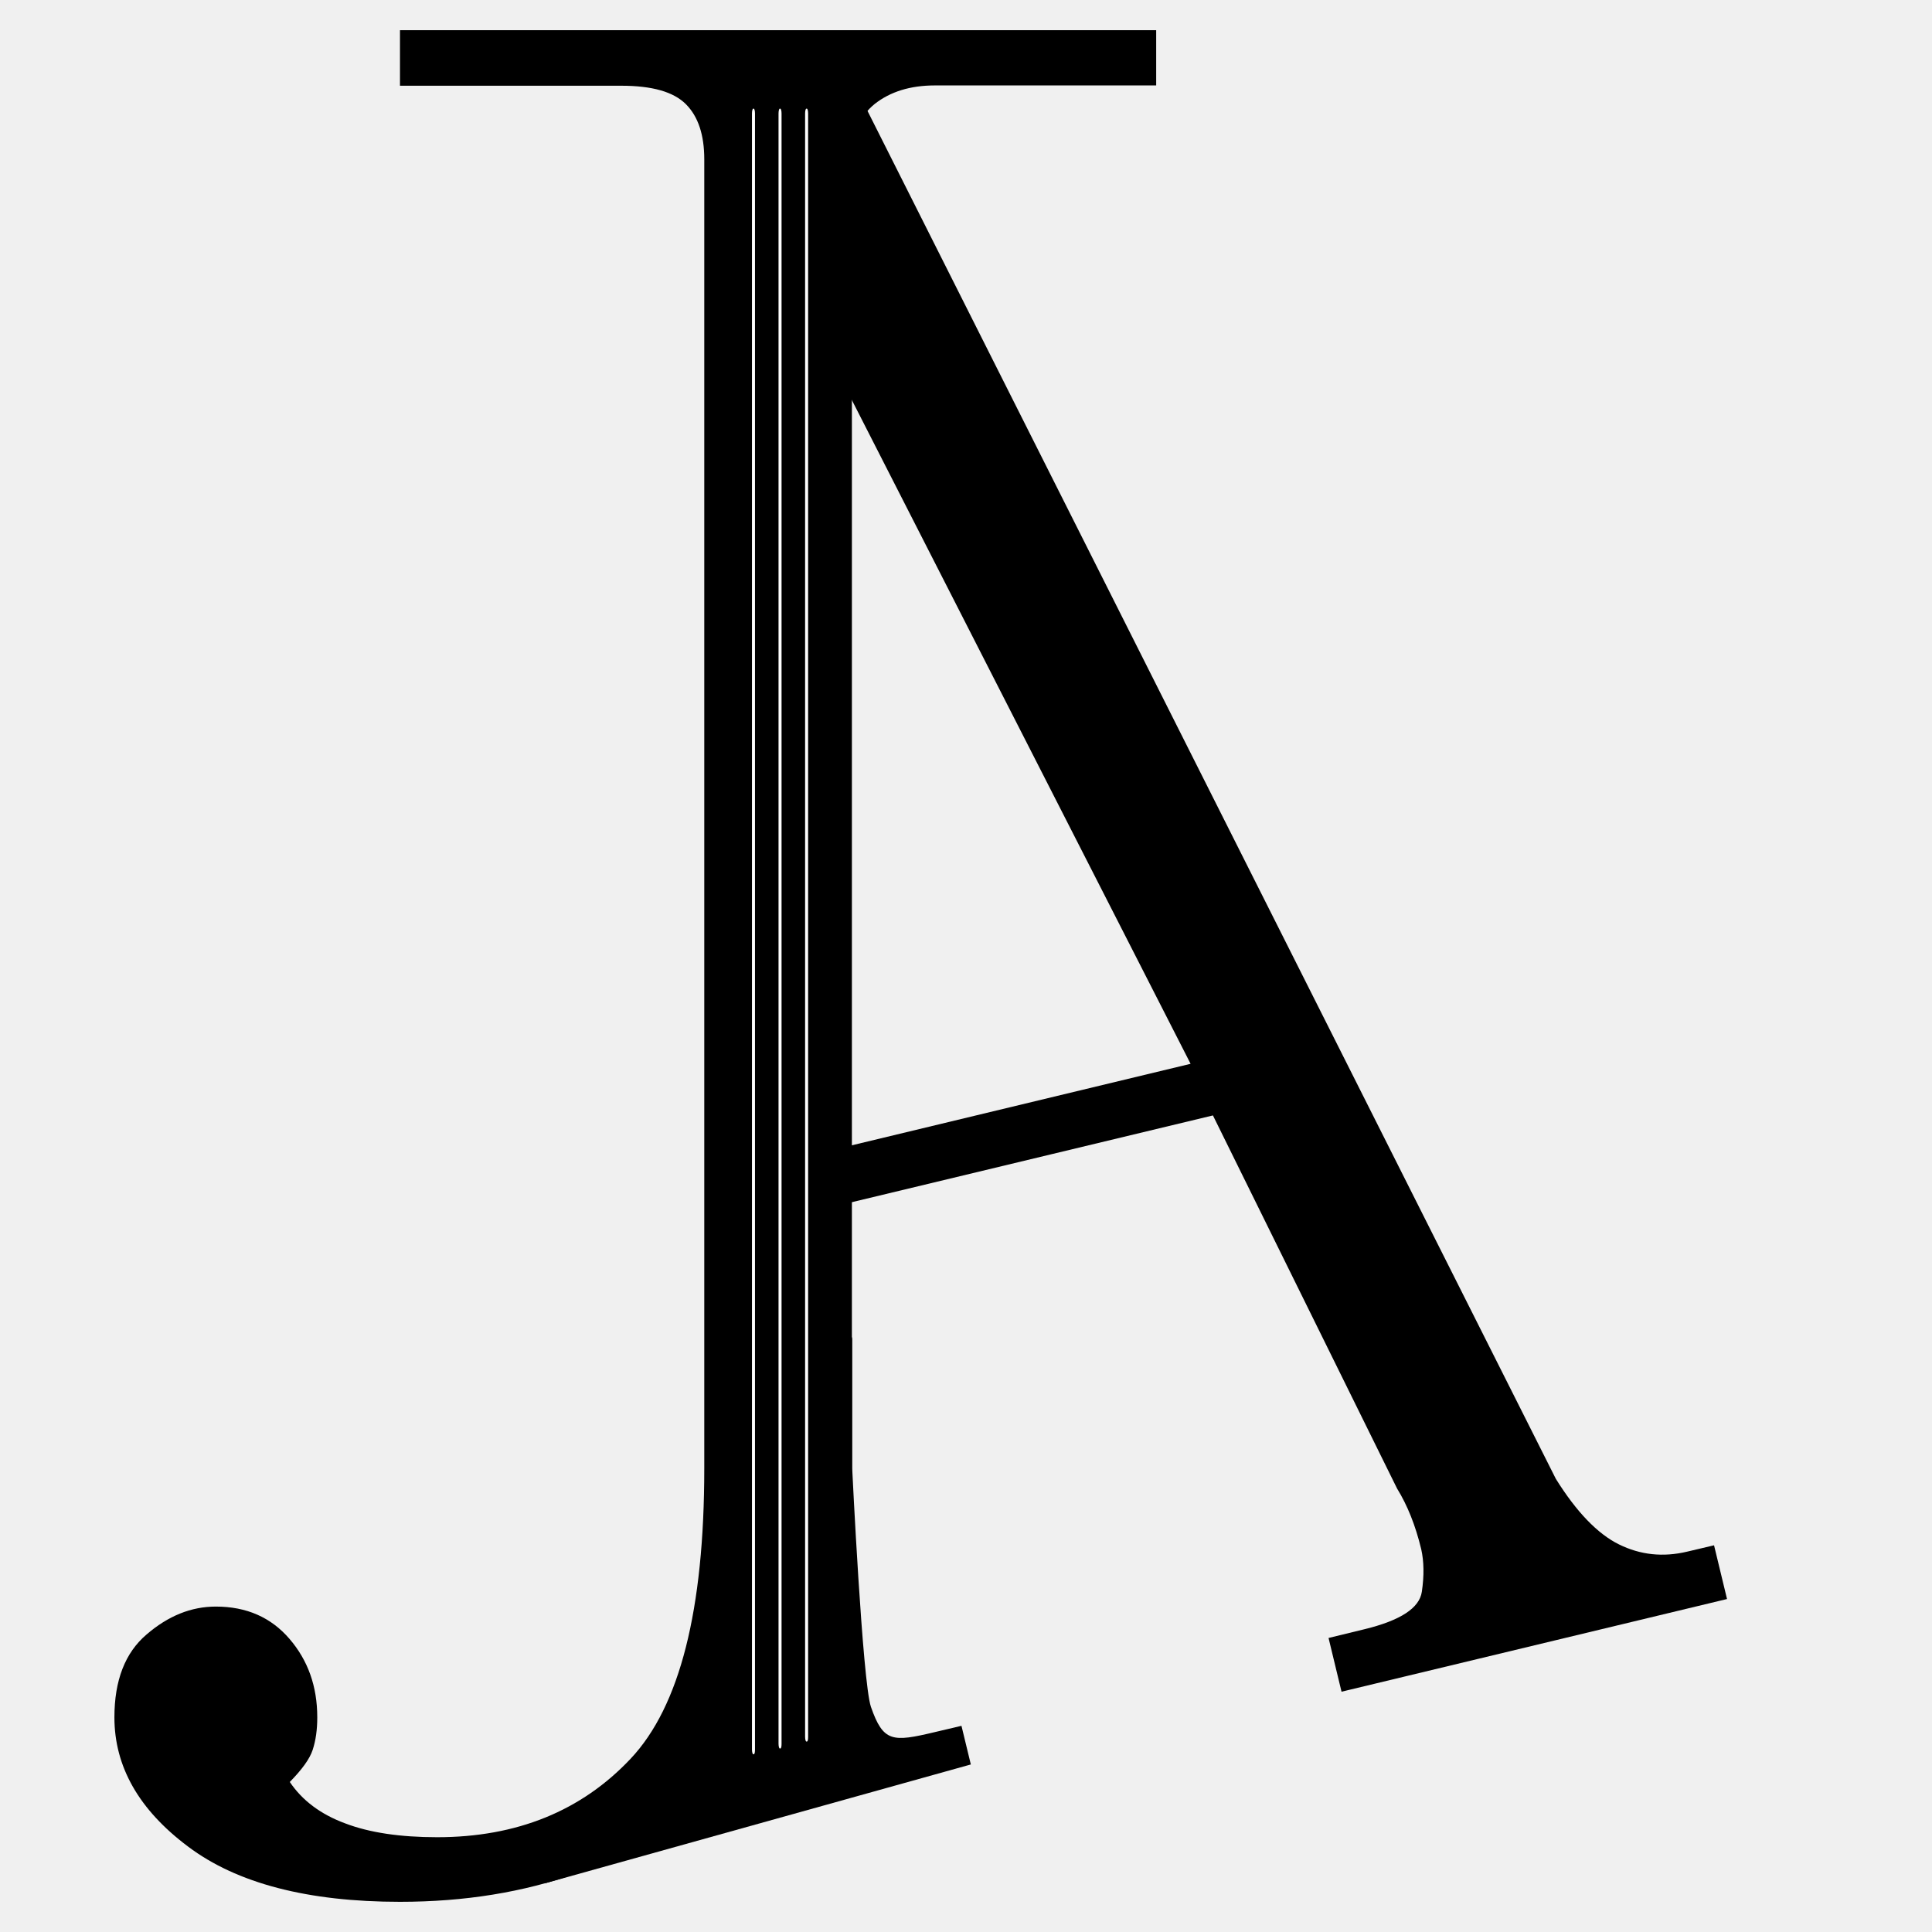
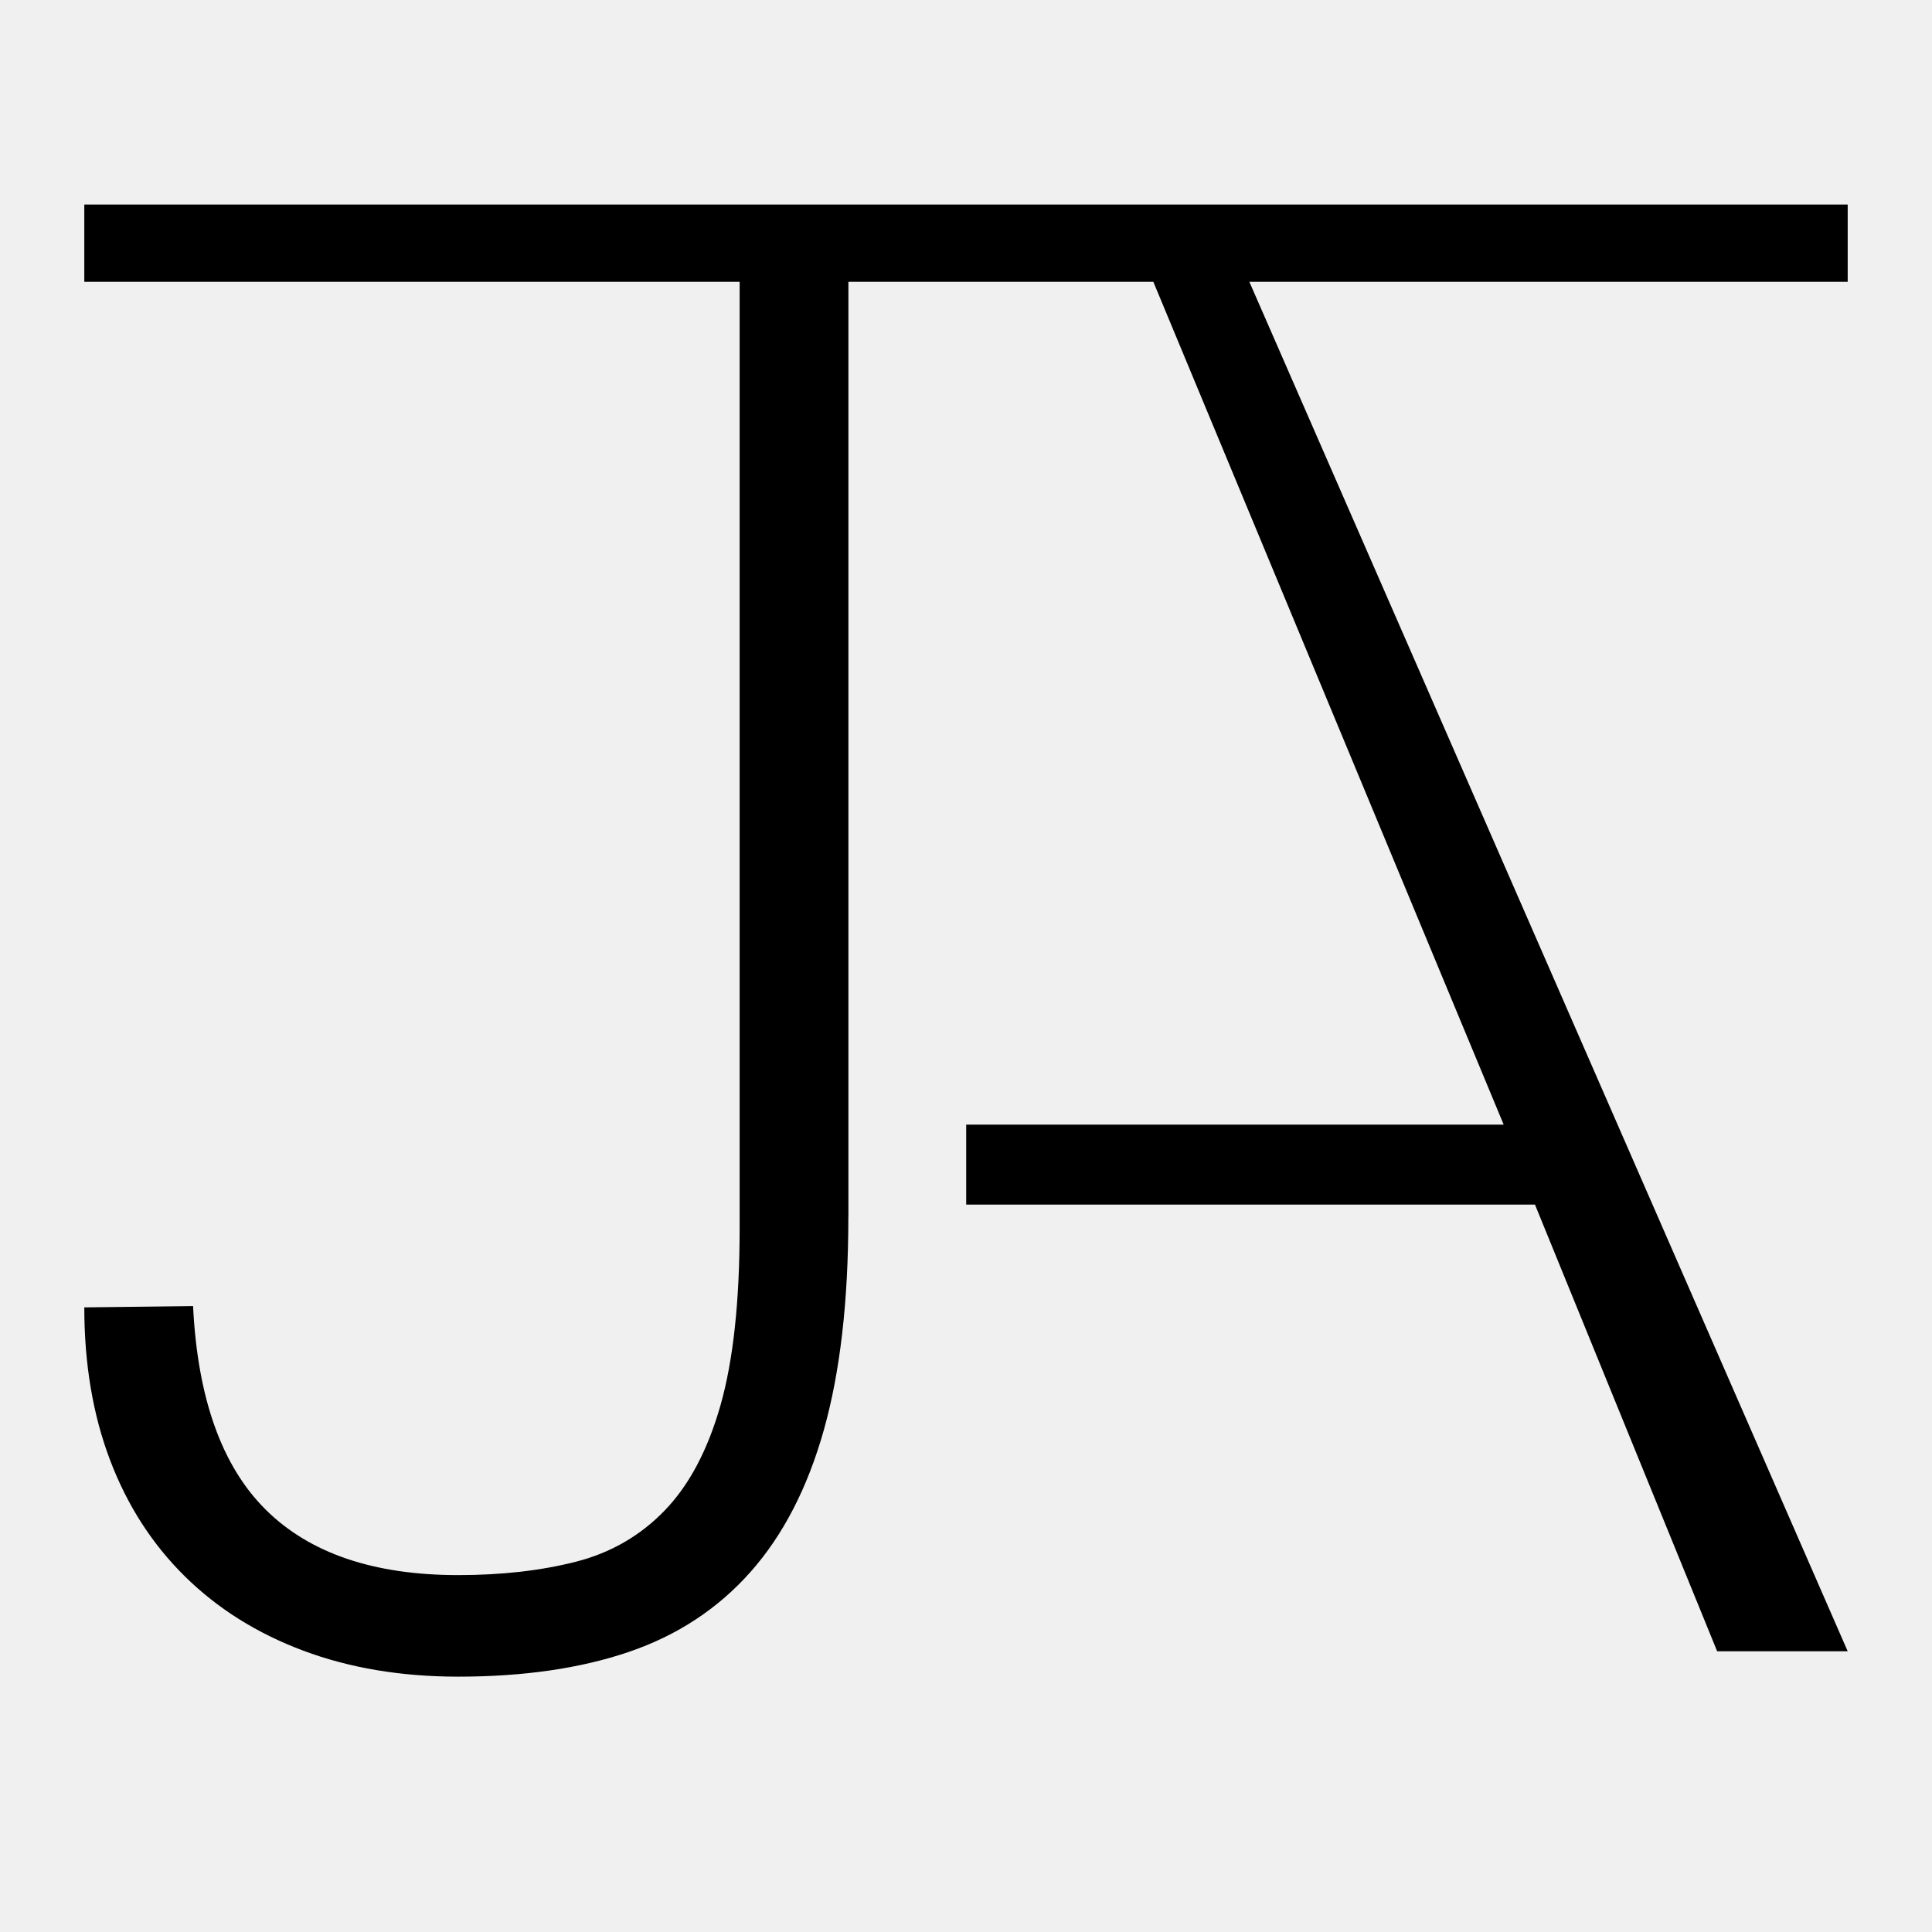
- <svg xmlns="http://www.w3.org/2000/svg" version="1.1" x="0px" y="0px" viewBox="0 0 64 64" style="enable-background:new 0 0 64 64;" xml:space="preserve">
+ <svg xmlns="http://www.w3.org/2000/svg" version="1.1" id="Layer_1" x="0px" y="0px" viewBox="0 0 300 300" style="enable-background:new 0 0 300 300;" xml:space="preserve">
  <style type="text/css">
- 	.st0{fill:#FFFFFF;}
- 	.st1{fill:none;}
+ 	.st0{stroke:#000000;stroke-width:12;stroke-miterlimit:10;}
</style>
-   <g id="Layer_1">
-     <g>
-       <path d="M23.33,5.28c0-0.81-0.2-1.42-0.61-1.83c-0.41-0.41-1.12-0.61-2.14-0.61h-7.33V1H38.3v1.83h-7.33    c-0.82,0-1.48,0.21-1.99,0.61c-0.51,0.41-0.76,1.02-0.76,1.83v43.37c0,4.48-1.43,7.99-4.28,10.54C21.09,61.73,17.53,63,13.25,63    c-3.05,0-5.4-0.61-7.02-1.83c-1.63-1.22-2.44-2.65-2.44-4.28c0-1.22,0.35-2.14,1.07-2.75c0.71-0.61,1.47-0.92,2.29-0.92    c1.02,0,1.83,0.36,2.44,1.07c0.61,0.71,0.92,1.57,0.92,2.6c0,0.41-0.05,0.76-0.15,1.07c-0.1,0.31-0.36,0.66-0.76,1.07    c0.41,0.61,1.02,1.07,1.83,1.37c0.81,0.31,1.83,0.46,3.05,0.46c2.64,0,4.78-0.87,6.41-2.6c1.63-1.73,2.44-4.93,2.44-9.62V5.28z" />
-       <path d="M40.18,36.95l-13.36,3.21l1.41,4.18v4.3c0,0,0.34,7.08,0.62,7.9c0.41,1.18,0.72,1.17,2.11,0.84l0.89-0.21l0.31,1.28    l-14.12,3.94l2.82-2.58l0.89-0.21c0.79-0.19,1.42-0.6,1.9-1.24c0.48-0.64,0.67-1.57,0.58-2.81L24.92,3.6h3.78l22.84,45.39    c0.68,1.09,1.38,1.82,2.09,2.17c0.71,0.35,1.46,0.43,2.26,0.24l0.89-0.21l0.43,1.78l-12.77,3.07l-0.43-1.78l1.19-0.29    c1.19-0.29,1.82-0.7,1.9-1.24c0.08-0.54,0.07-1.01-0.02-1.41c-0.19-0.79-0.46-1.46-0.8-2.01L40.18,36.95z M27.59,12.02l-0.3,0.07    l-0.32,26.15l12.47-3L27.59,12.02z" />
-     </g>
+   <g>
+     <path d="M131.73,189.02c0,13-1.27,24.01-3.8,33.01c-2.53,9-6.33,16.36-11.4,22.07c-5.07,5.71-11.37,9.85-18.89,12.41   c-7.53,2.56-16.36,3.84-26.49,3.84c-8.87,0-16.89-1.35-24.07-4.04c-7.18-2.69-13.3-6.53-18.37-11.53   c-5.07-4.99-8.94-11-11.61-18.03c-2.67-7.03-4.01-14.94-4.01-23.74l16.89-0.2c0.7,14.32,4.47,24.86,11.29,31.62   c6.83,6.77,16.78,10.15,29.87,10.15c6.75,0,12.84-0.69,18.26-2.07c5.42-1.38,10.03-4.04,13.83-7.98c3.8-3.94,6.68-9.39,8.66-16.36   c1.97-6.96,2.96-16.09,2.96-27.39V40.64h16.89V189.02z" />
+     <path d="M286.91,256.41h-20.27l-28.29-69.36h-88.32v-12.42h83.46L177.71,40.44h14.84L286.91,256.41z M233.51,174.63h-54.77" />
  </g>
-   <g id="Layer_2">
-     <path class="st0" d="M25.85,57.92h-0.02c-0.02,0-0.04-0.07-0.04-0.16v-54c0-0.09,0.02-0.16,0.04-0.16h0.02   c0.02,0,0.04,0.07,0.04,0.16v54C25.89,57.85,25.88,57.92,25.85,57.92z" />
-     <path class="st0" d="M26.73,57.69h-0.02c-0.02,0-0.04-0.07-0.04-0.16V3.76c0-0.09,0.02-0.16,0.04-0.16h0.02   c0.02,0,0.04,0.07,0.04,0.16v53.77C26.77,57.62,26.76,57.69,26.73,57.69z" />
-     <path class="st0" d="M24.97,58.11h-0.02c-0.02,0-0.04-0.07-0.04-0.16V3.76c0-0.09,0.02-0.16,0.04-0.16h0.02   c0.02,0,0.04,0.07,0.04,0.16v54.19C25.01,58.04,25,58.11,24.97,58.11z" />
-     <line class="st1" x1="50.44" y1="52.05" x2="1.82" y2="63.61" />
-     <line class="st1" x1="22.71" y1="3.6" x2="28.97" y2="3.6" />
-   </g>
+   <line class="st0" x1="13.09" y1="37.76" x2="286.91" y2="37.76" />
</svg>
